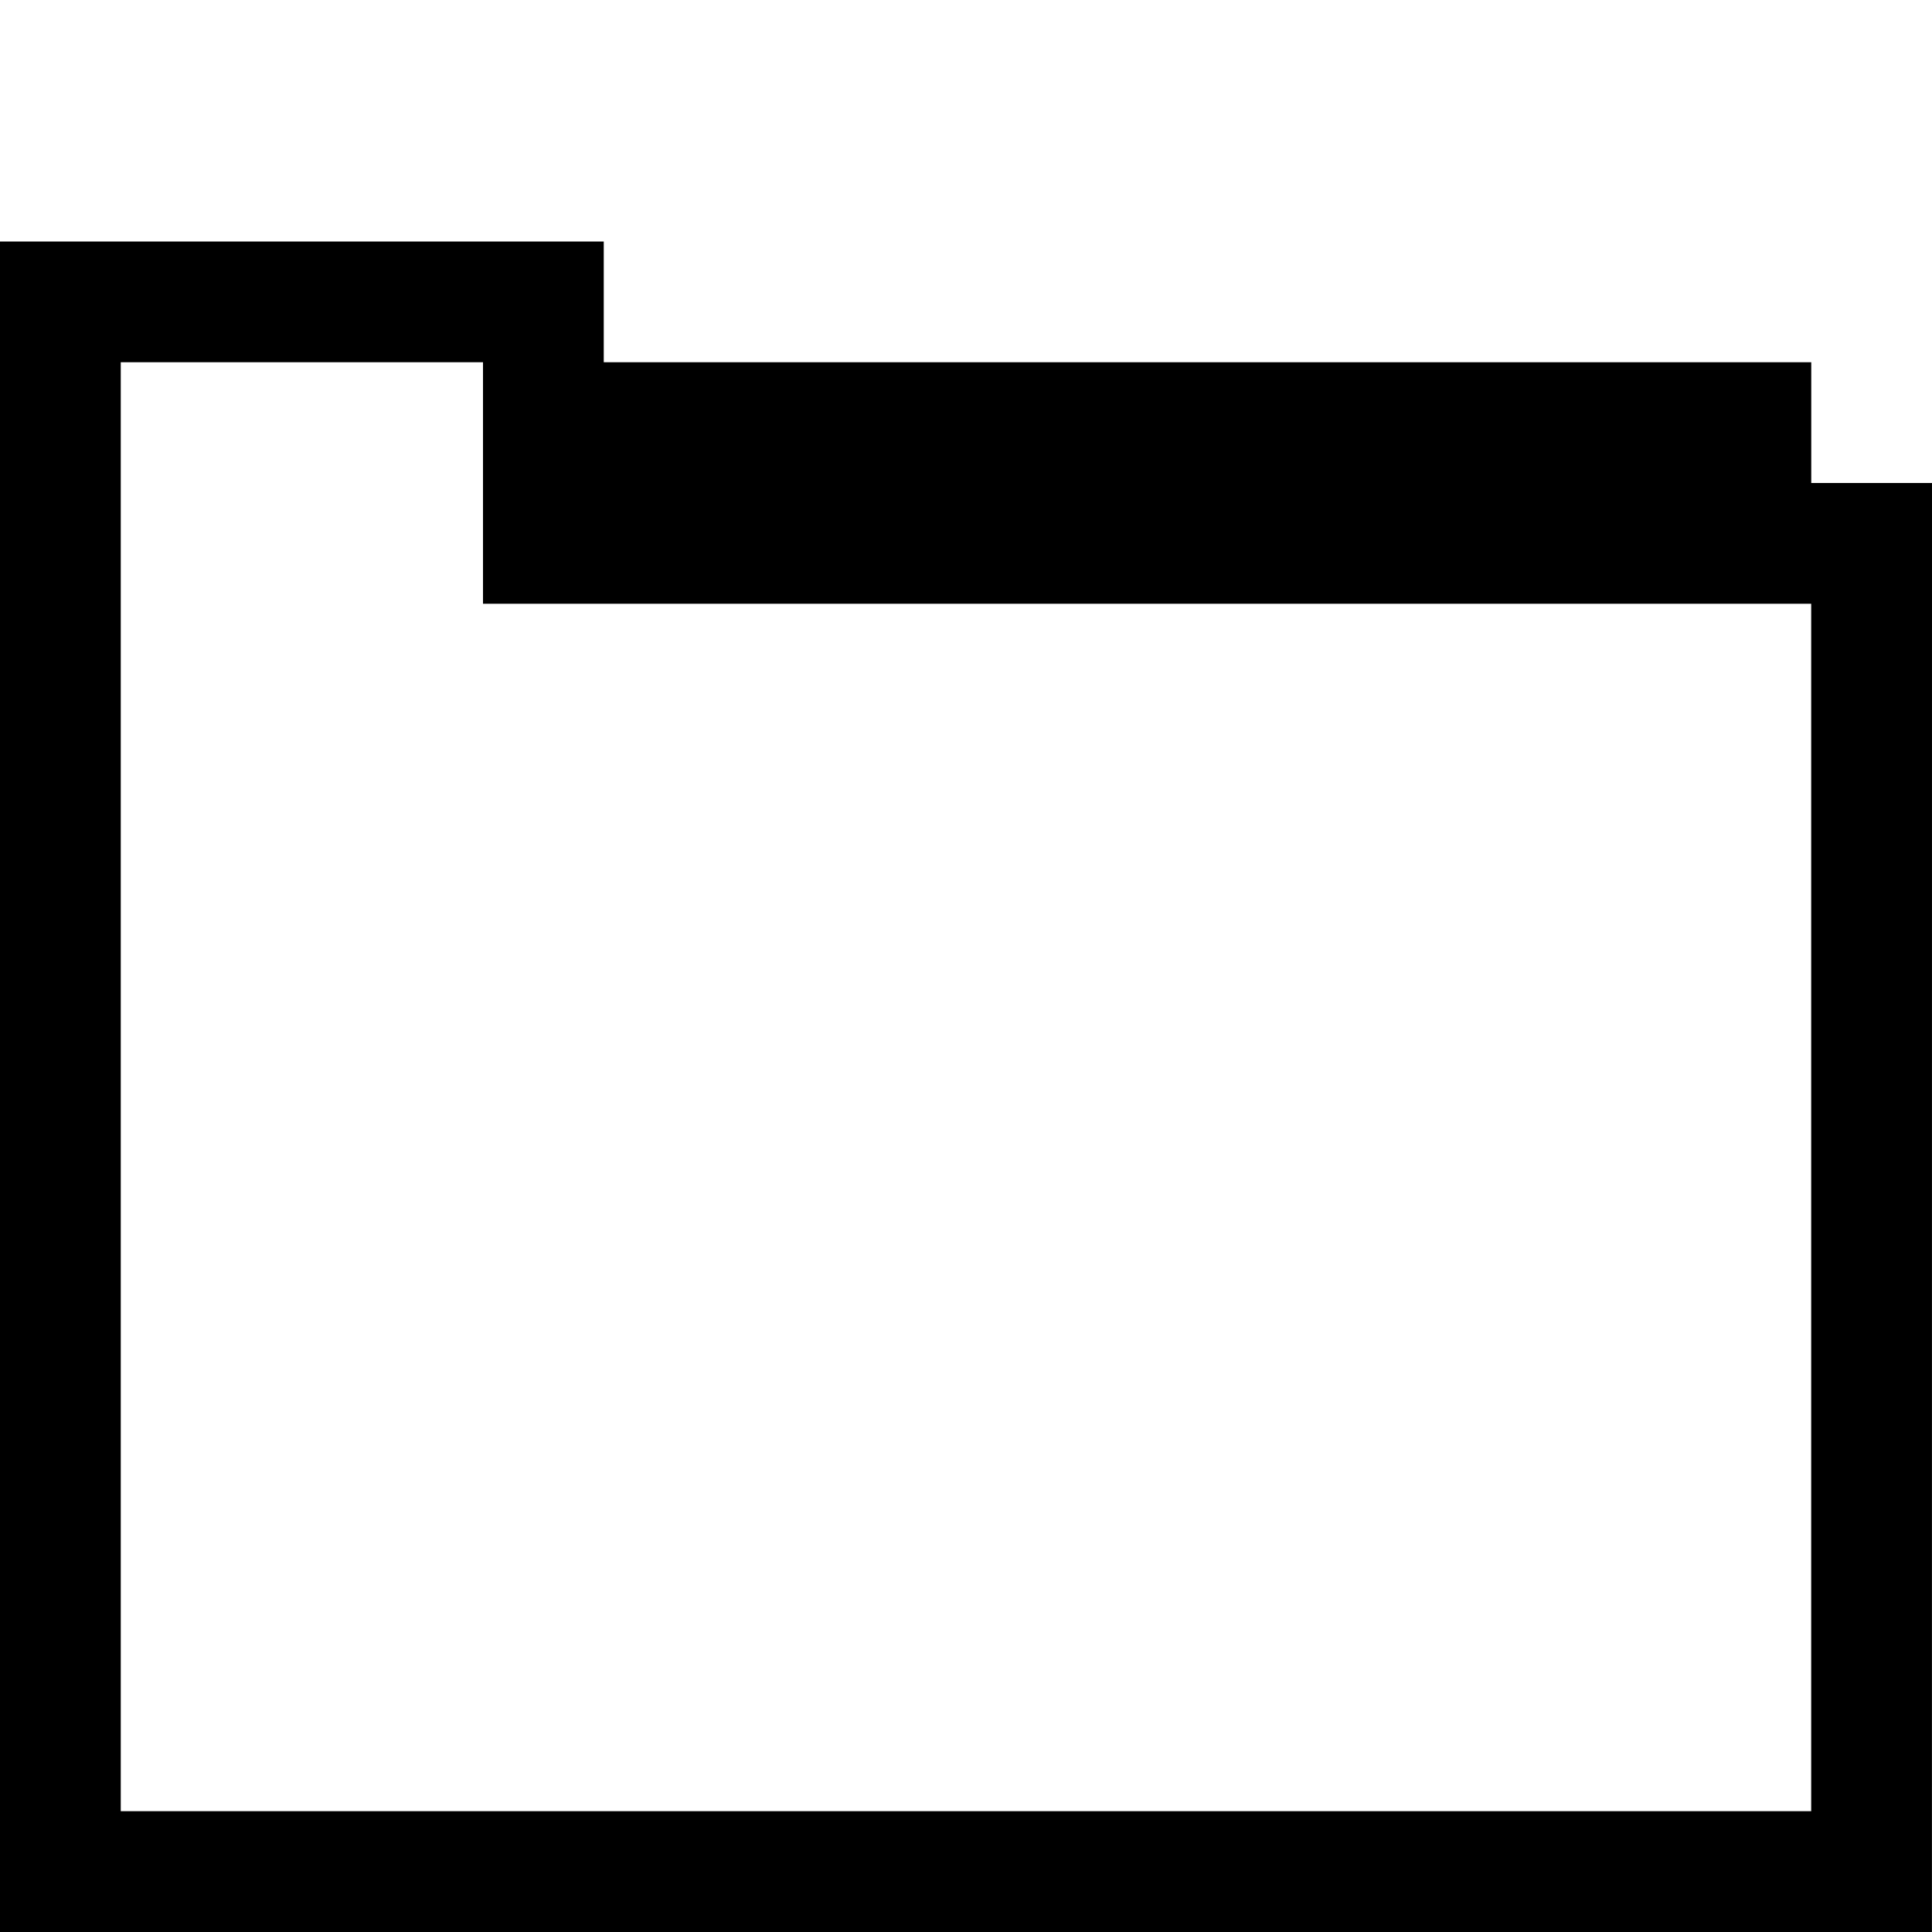
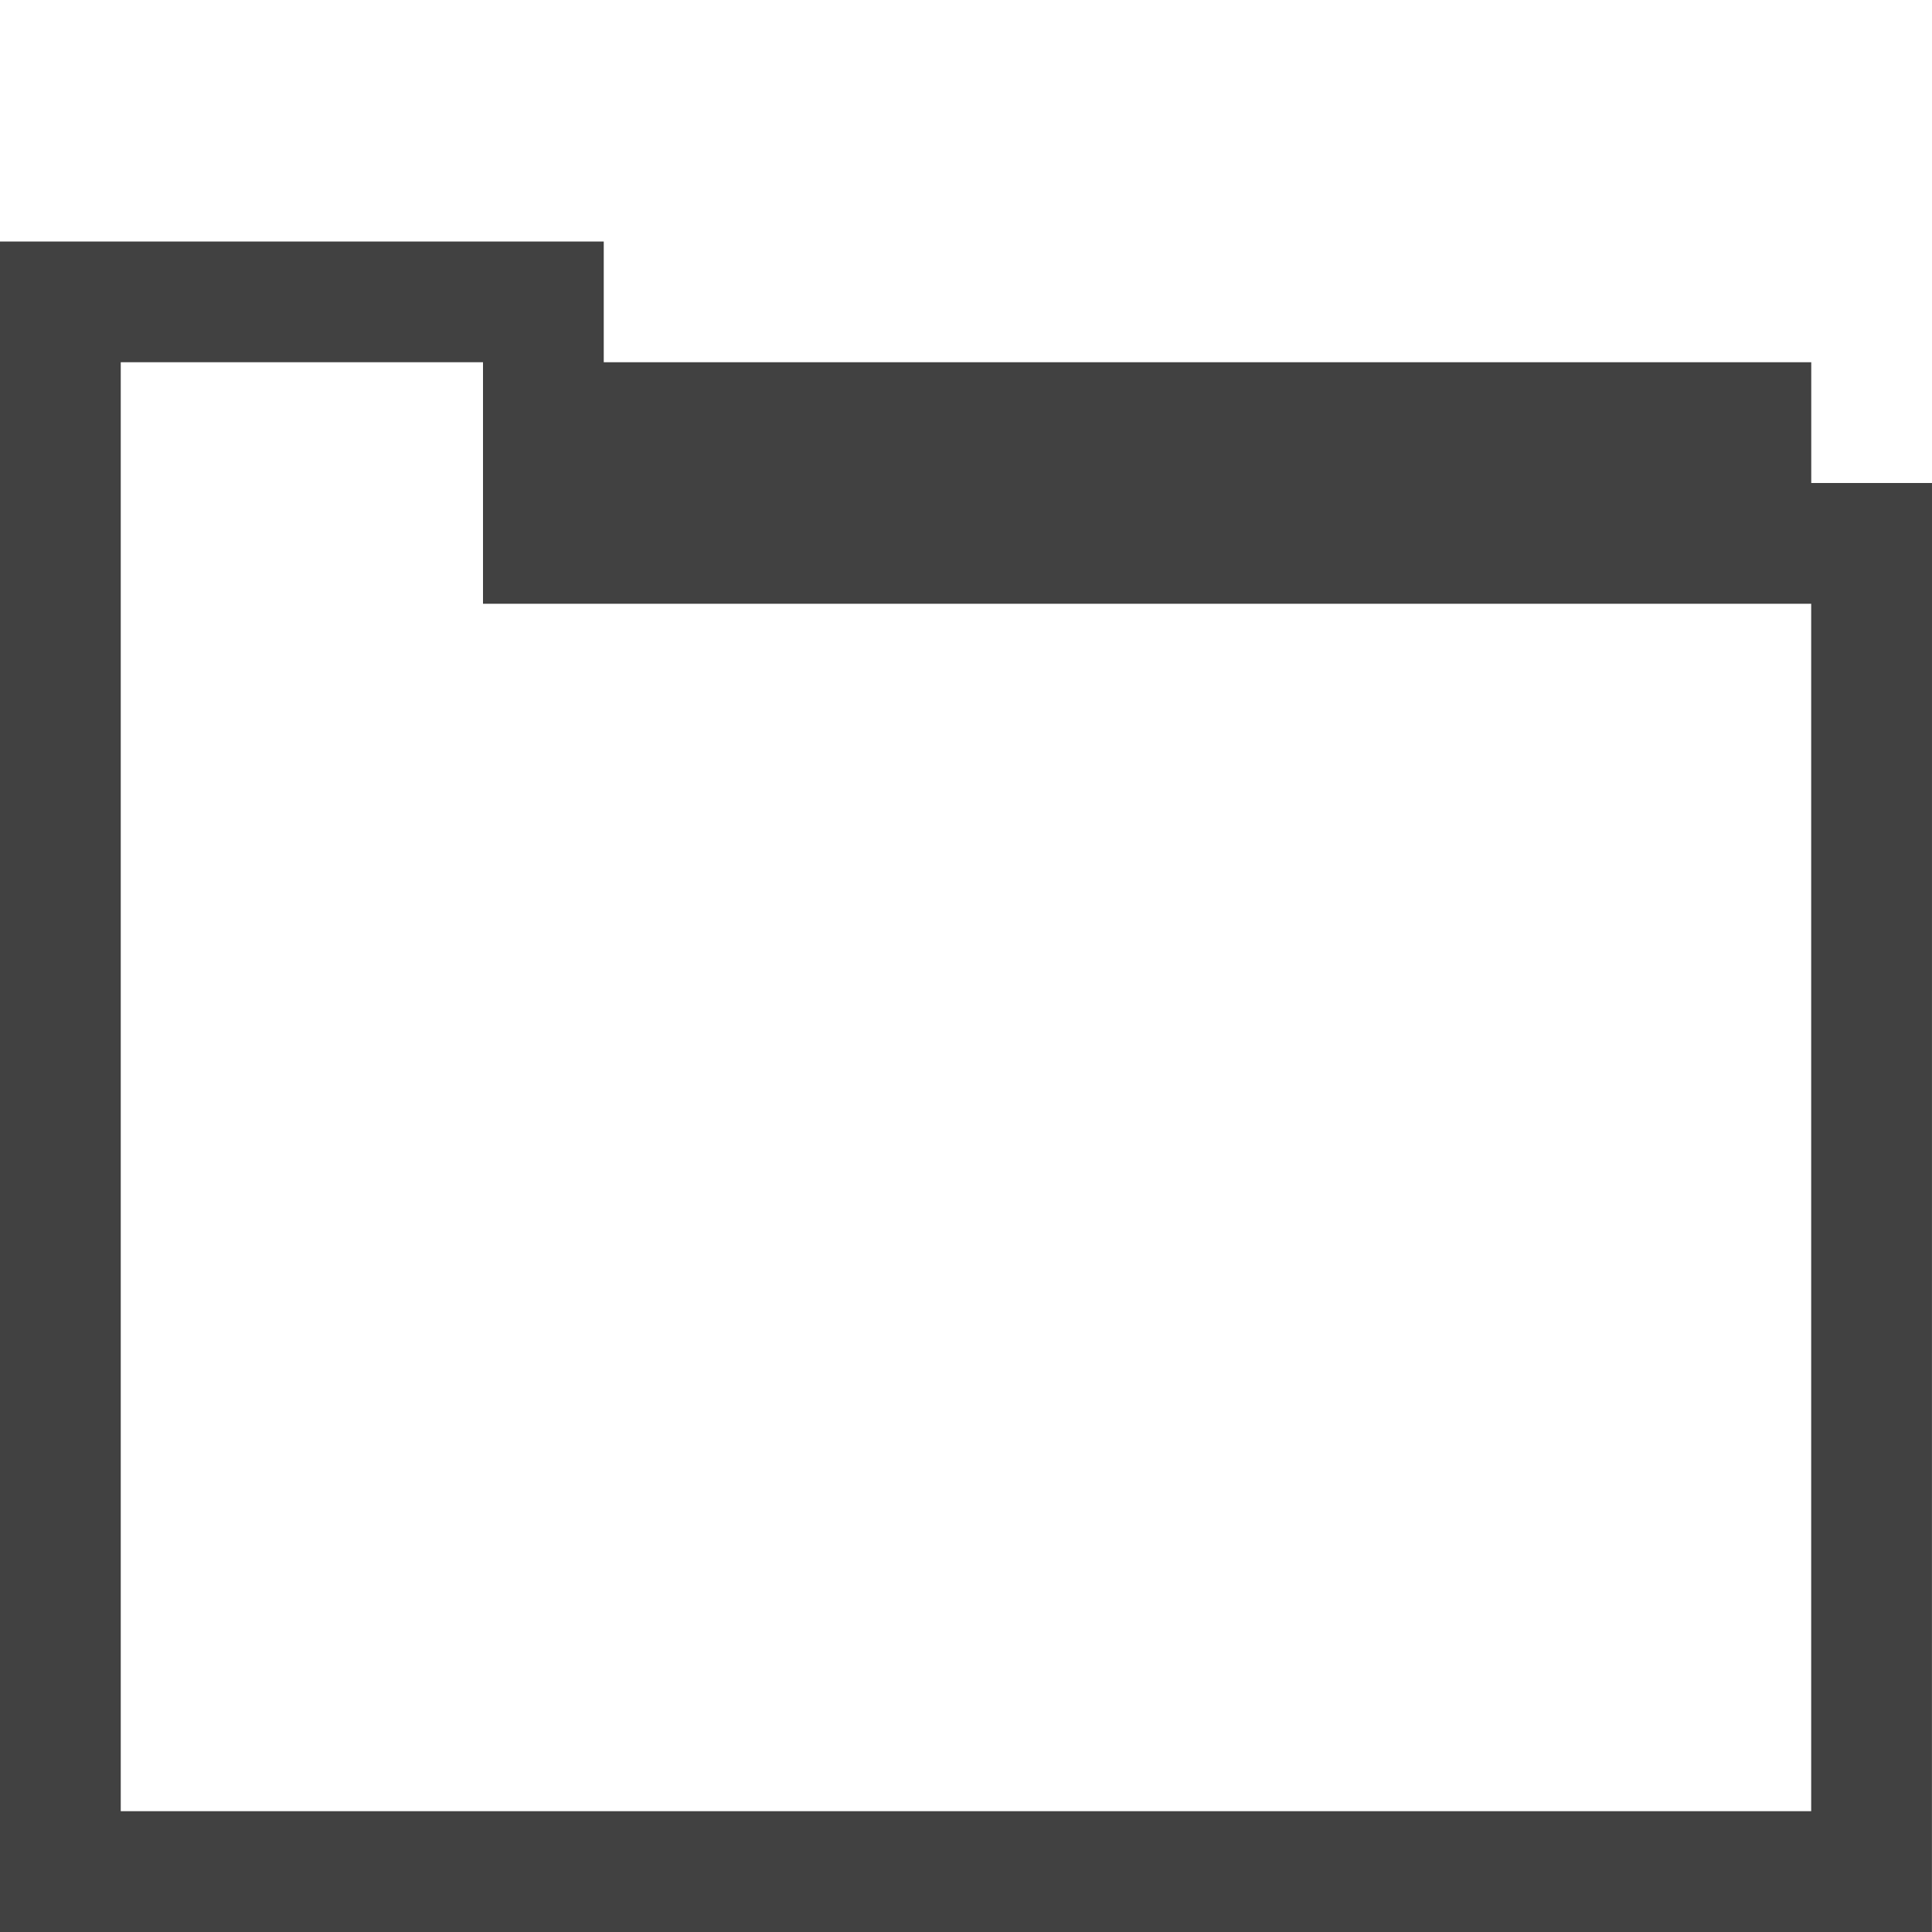
- <svg xmlns="http://www.w3.org/2000/svg" enable-background="new 0 0 32 32" height="32px" id="svg2" version="1.1" viewBox="0 0 32 32" width="32px" xml:space="preserve">
+ <svg xmlns="http://www.w3.org/2000/svg" fill="#414141" enable-background="new 0 0 32 32" height="32px" id="svg2" version="1.1" viewBox="0 0 32 32" width="32px" xml:space="preserve">
  <g id="background">
    <rect fill="none" height="32" width="32" />
  </g>
  <g id="folder">
    <path d="M30,8V6H10V4H0v28h31.999L32,8H30z M29.999,29.999H2V6h6v4h21.999V29.999z" />
  </g>
</svg>
